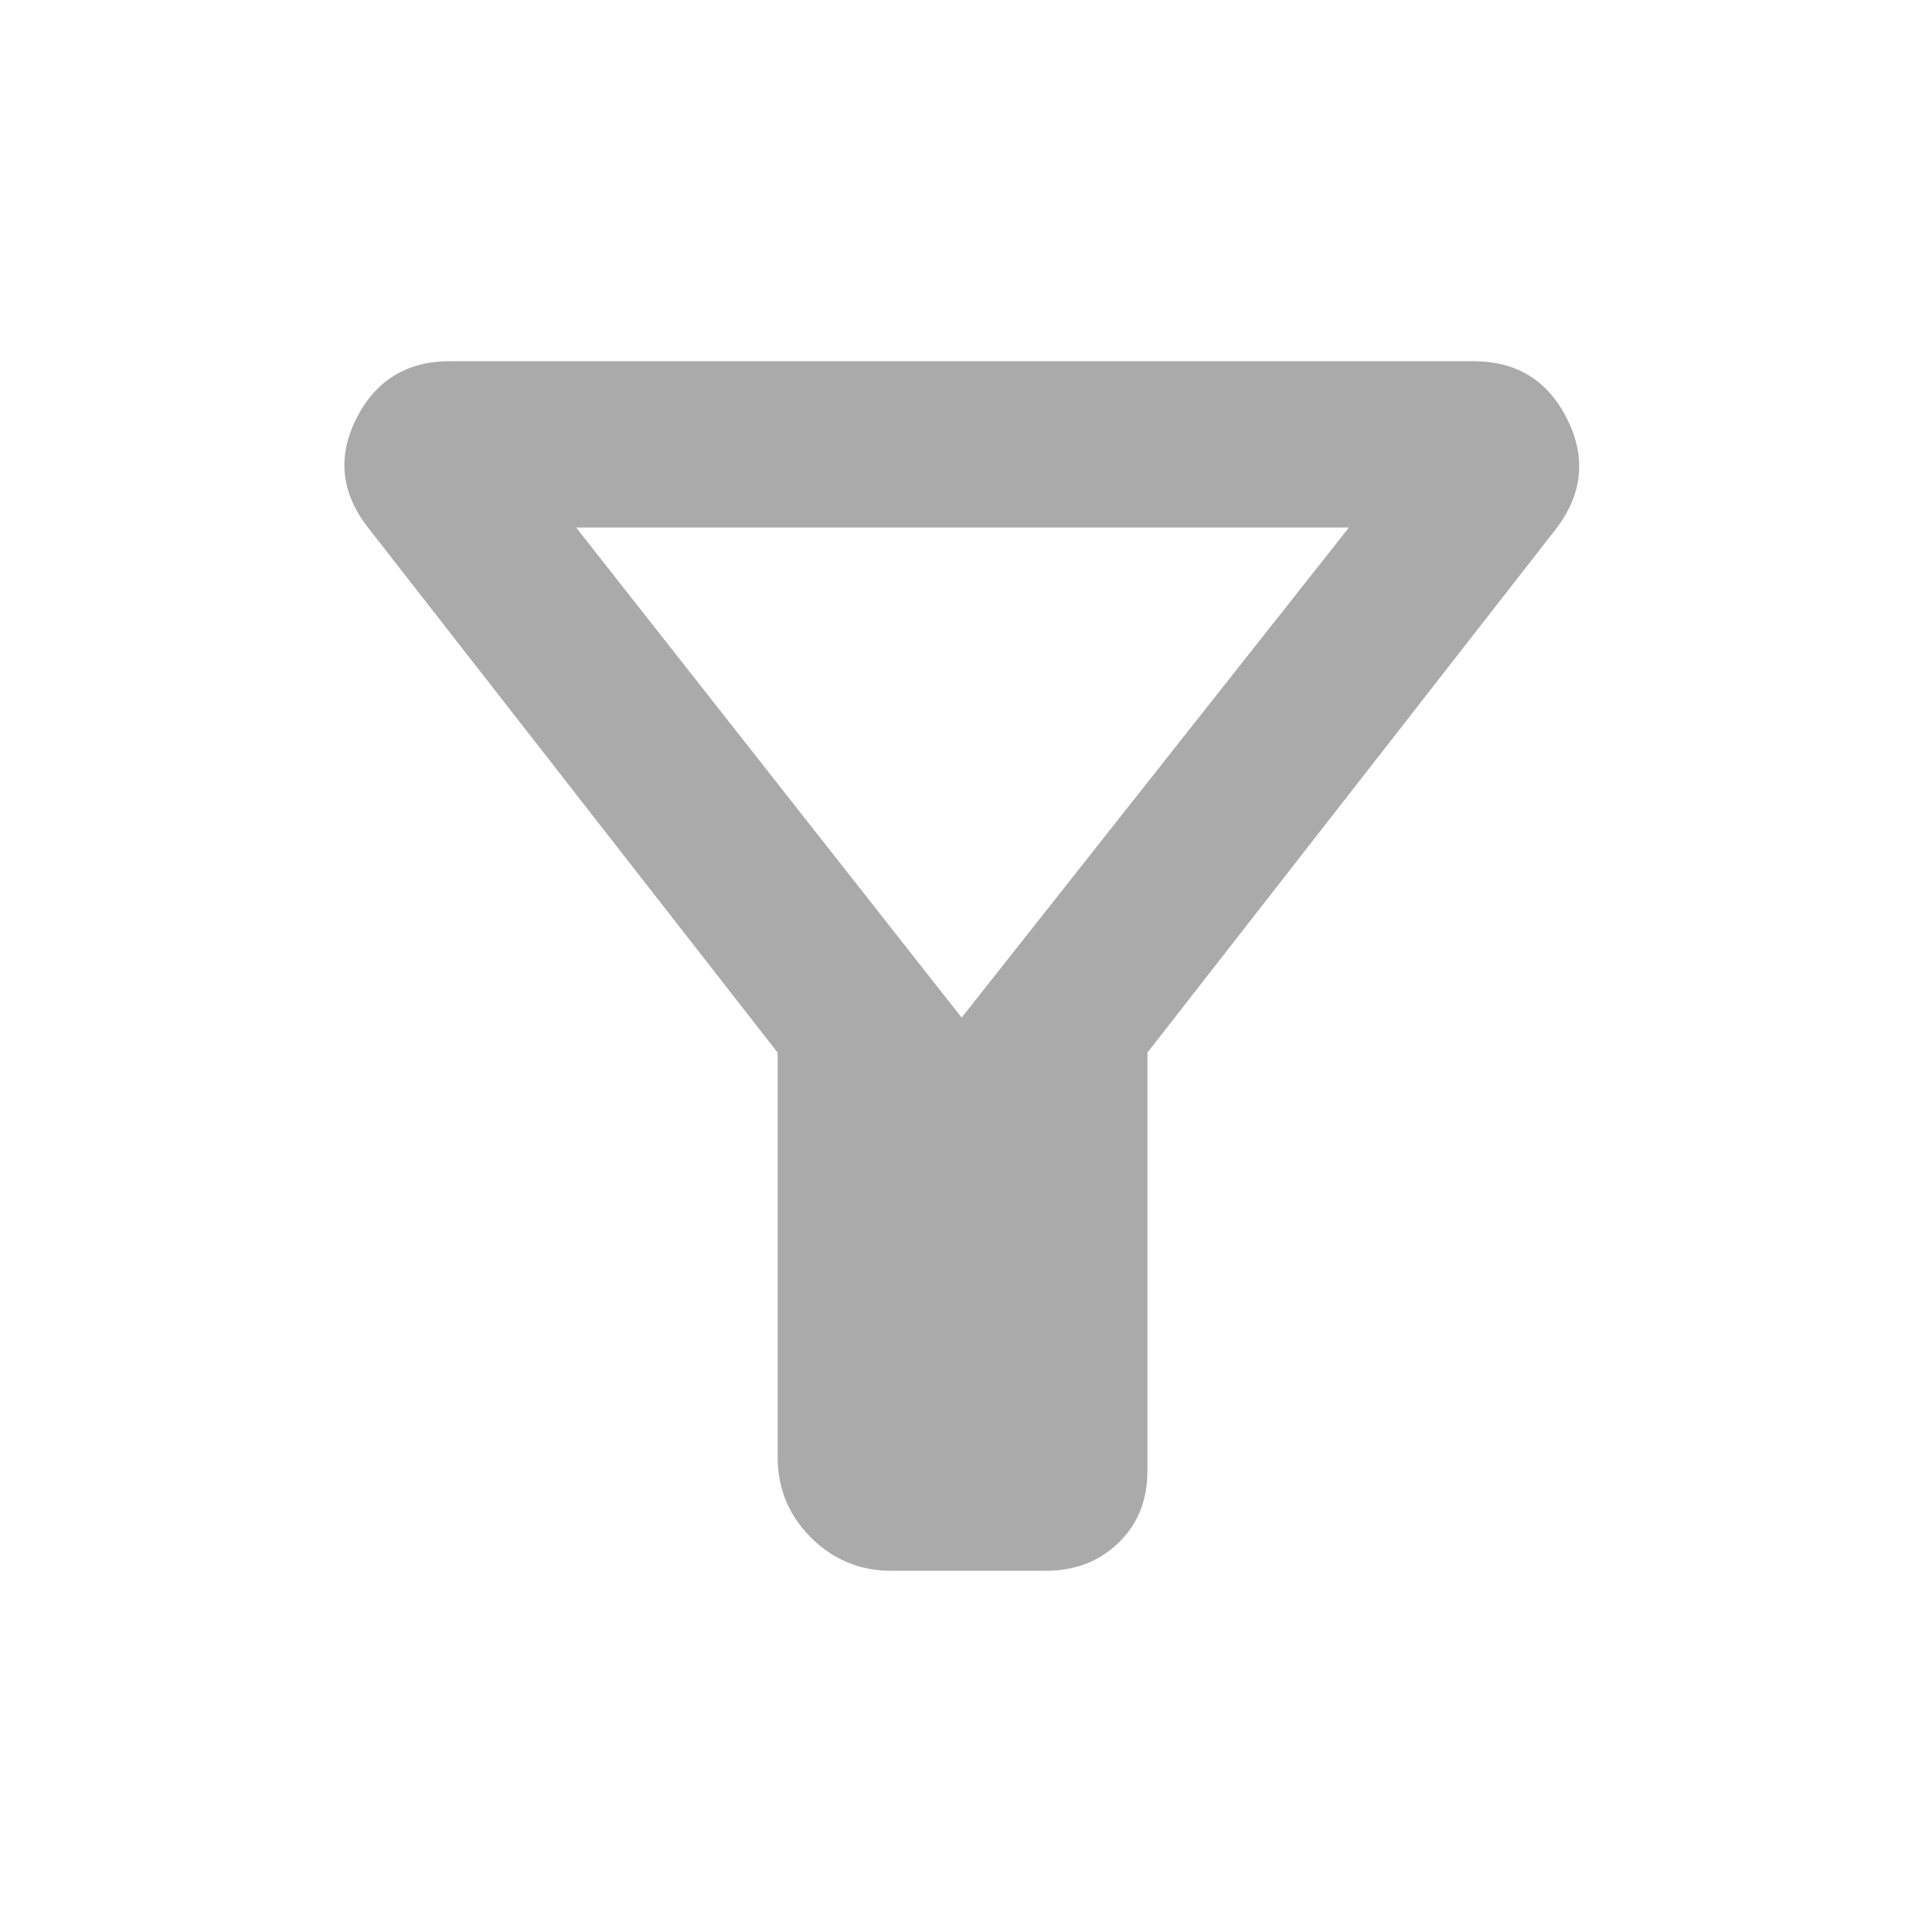
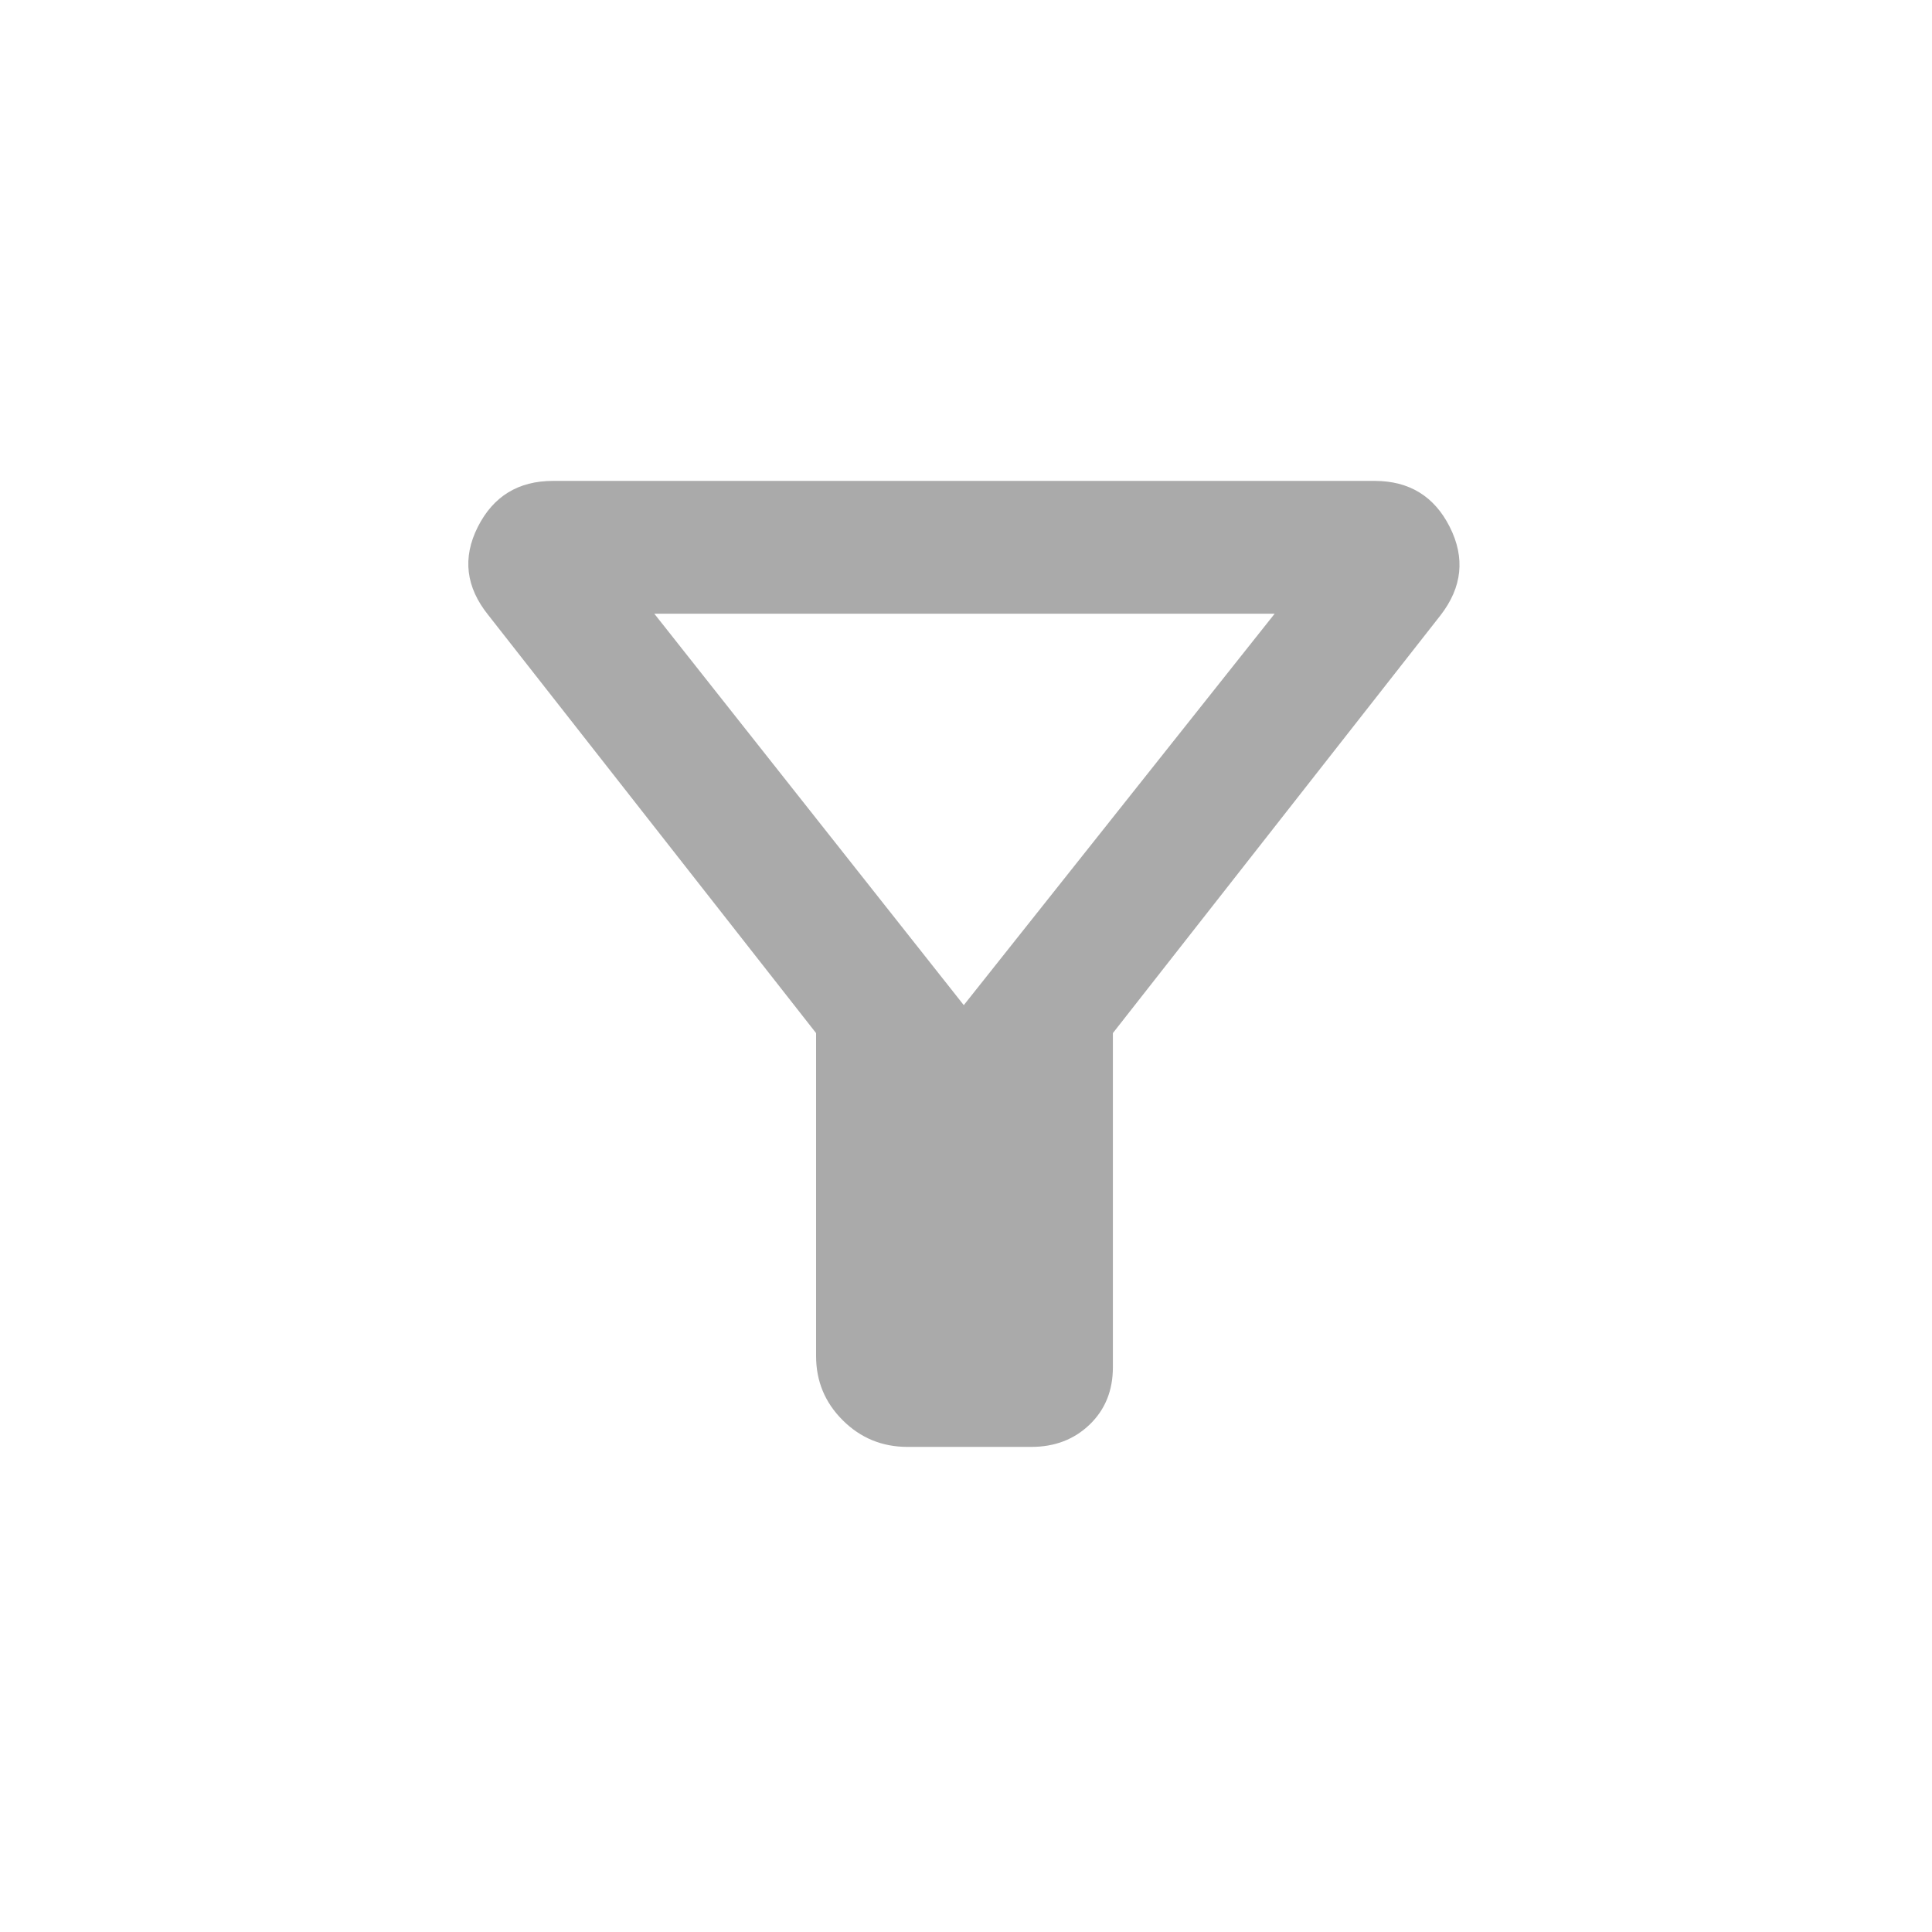
<svg xmlns="http://www.w3.org/2000/svg" width="230" height="230" viewBox="0 0 230 230" fill="none">
-   <path d="M106.137 187C102.382 187 99.183 185.68 96.54 183.041C93.898 180.401 92.577 177.205 92.577 173.454V125.315L43.967 63.006C40.629 58.838 40.108 54.462 42.402 49.877C44.697 45.292 48.418 43 53.564 43H175.401C180.547 43 184.267 45.292 186.562 49.877C188.857 54.462 188.405 58.838 185.206 63.006L136.596 125.315V175.122C136.596 178.595 135.449 181.443 133.154 183.666C130.859 185.889 127.973 187 124.496 187H106.137ZM114.482 121.148L160.588 62.797H68.585L114.482 121.148Z" fill="#AAAAAA" />
+   <path d="M108.037 172.25C105.023 172.25 102.455 171.196 100.334 169.088C98.212 166.98 97.152 164.428 97.152 161.432V122.988L58.132 73.227C55.452 69.898 55.034 66.403 56.876 62.742C58.718 59.081 61.704 57.25 65.835 57.25H163.636C167.767 57.25 170.754 59.081 172.596 62.742C174.438 66.403 174.075 69.898 171.507 73.227L132.487 122.988V162.764C132.487 165.538 131.566 167.812 129.724 169.587C127.882 171.362 125.565 172.25 122.774 172.25H108.037ZM114.736 119.66L151.746 73.06H77.893L114.736 119.66Z" fill="#AAAAAA" />
</svg>
